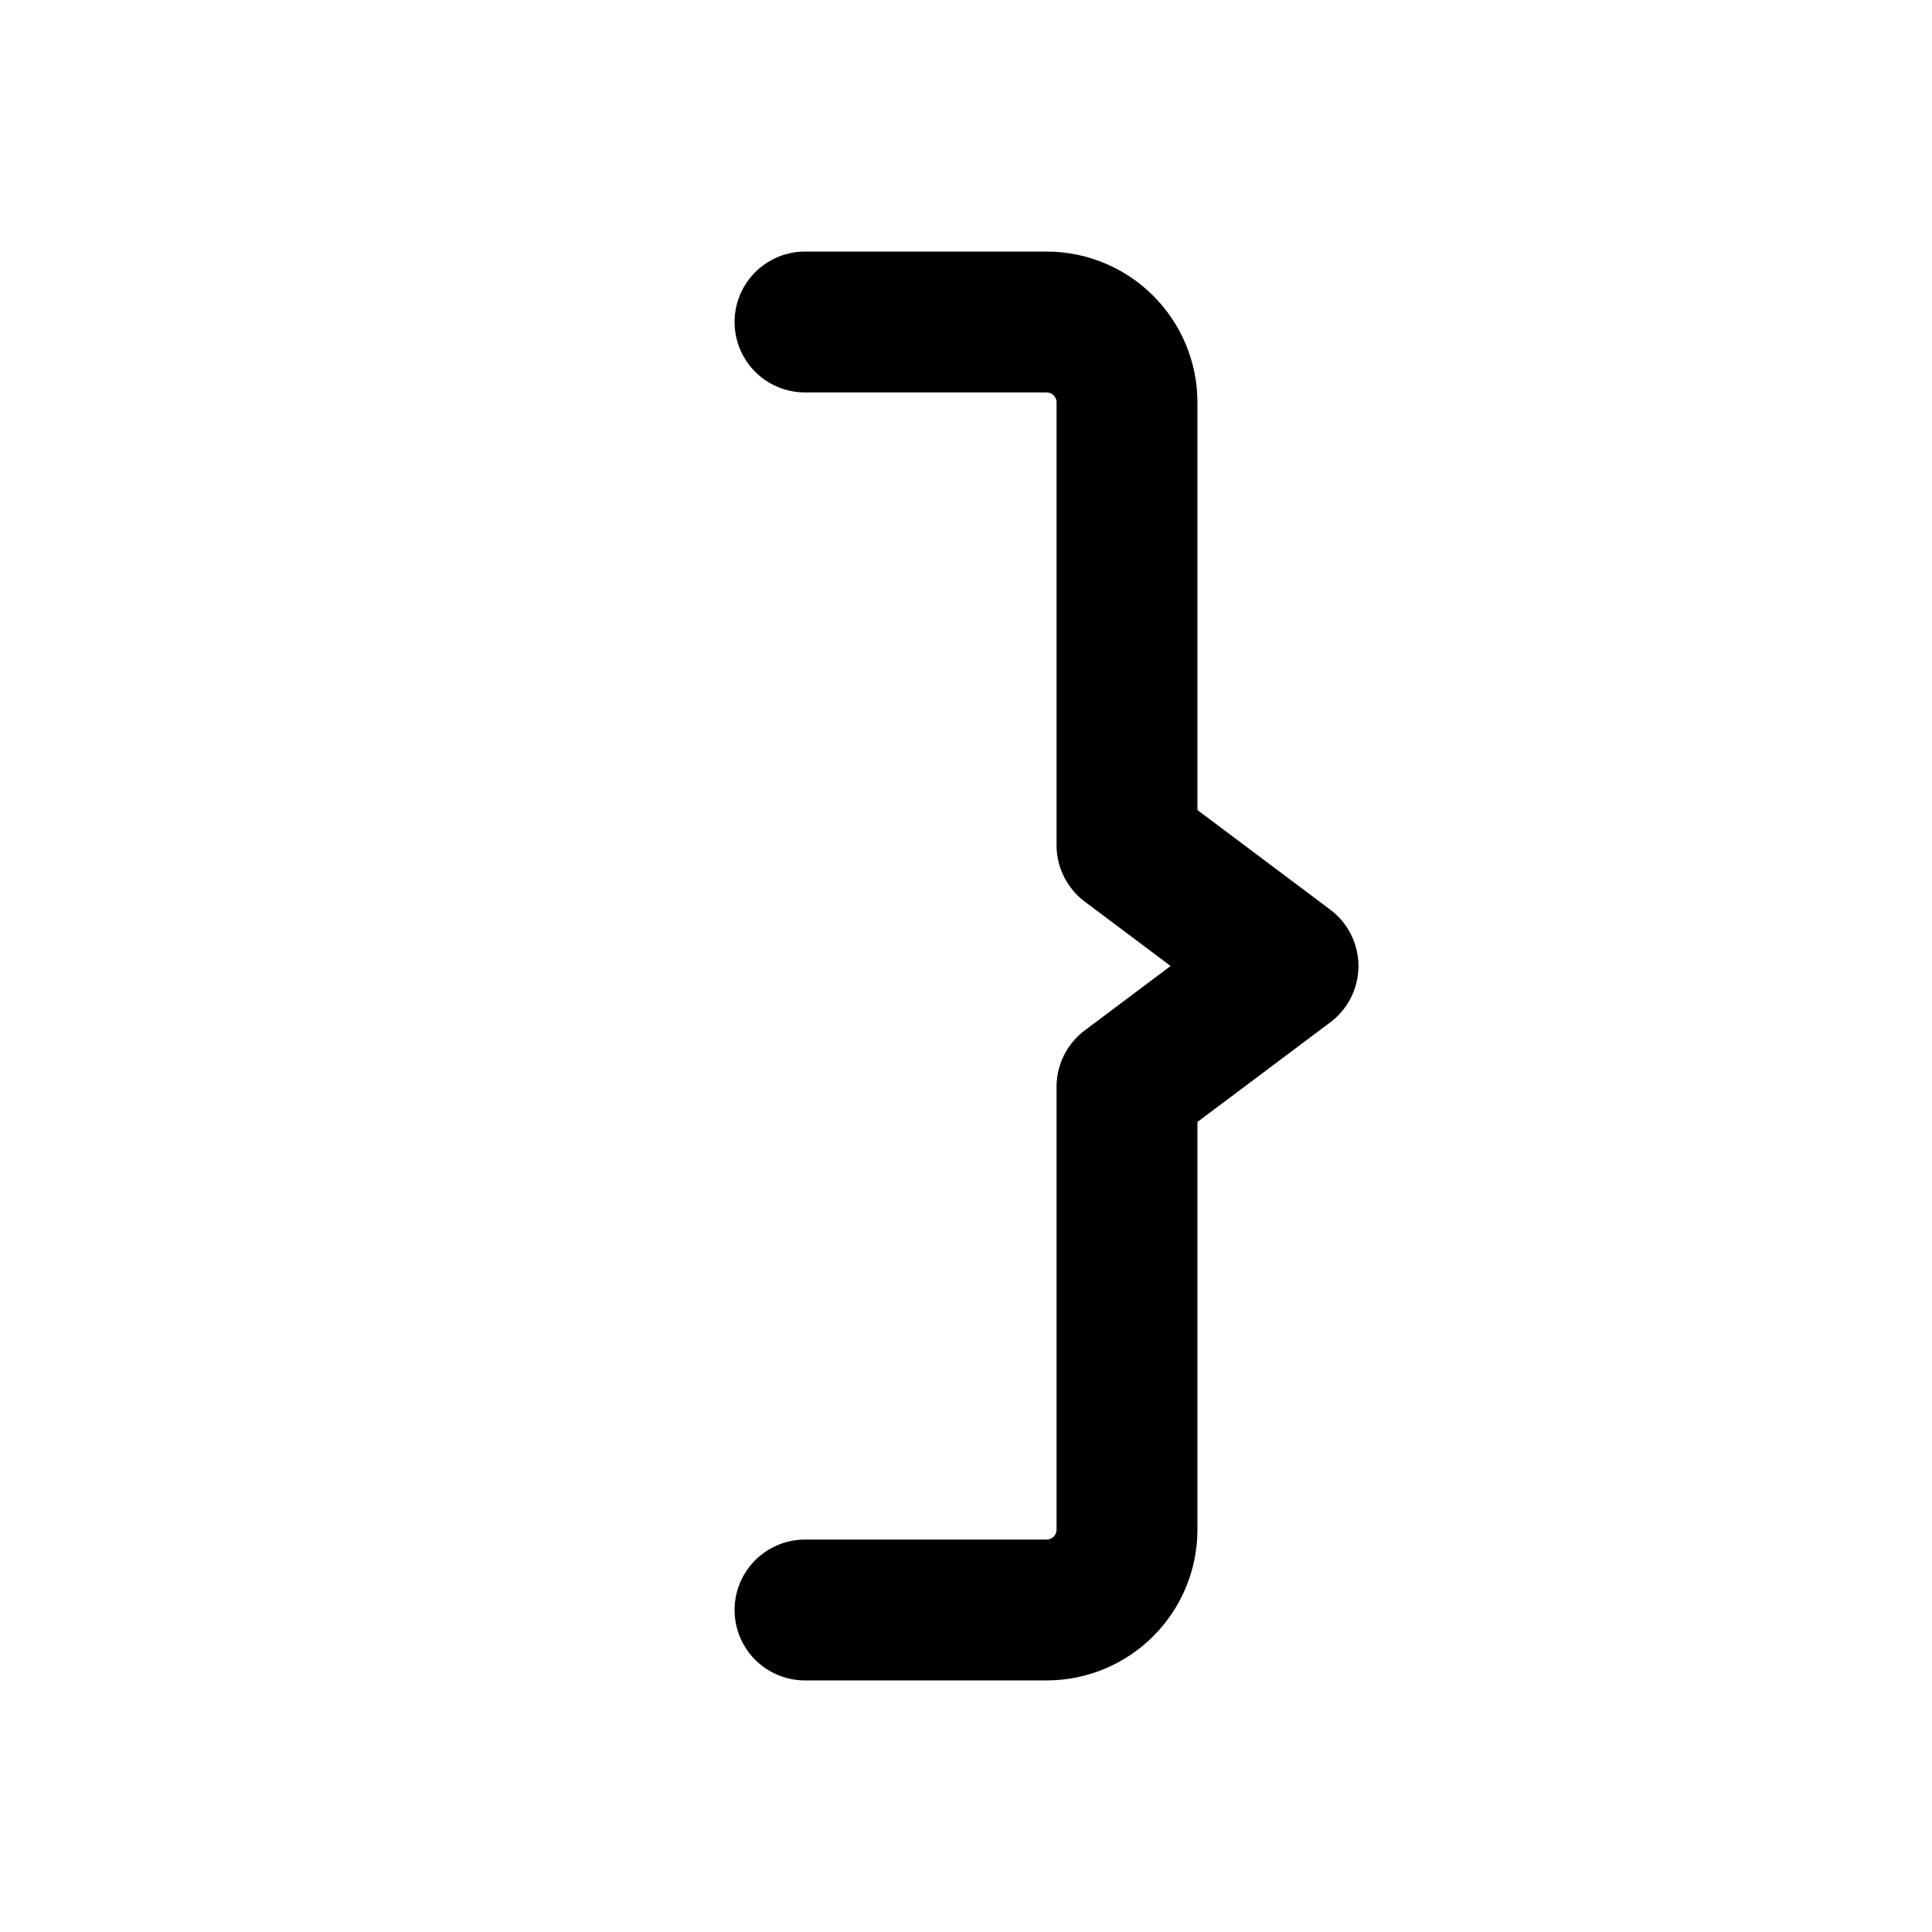
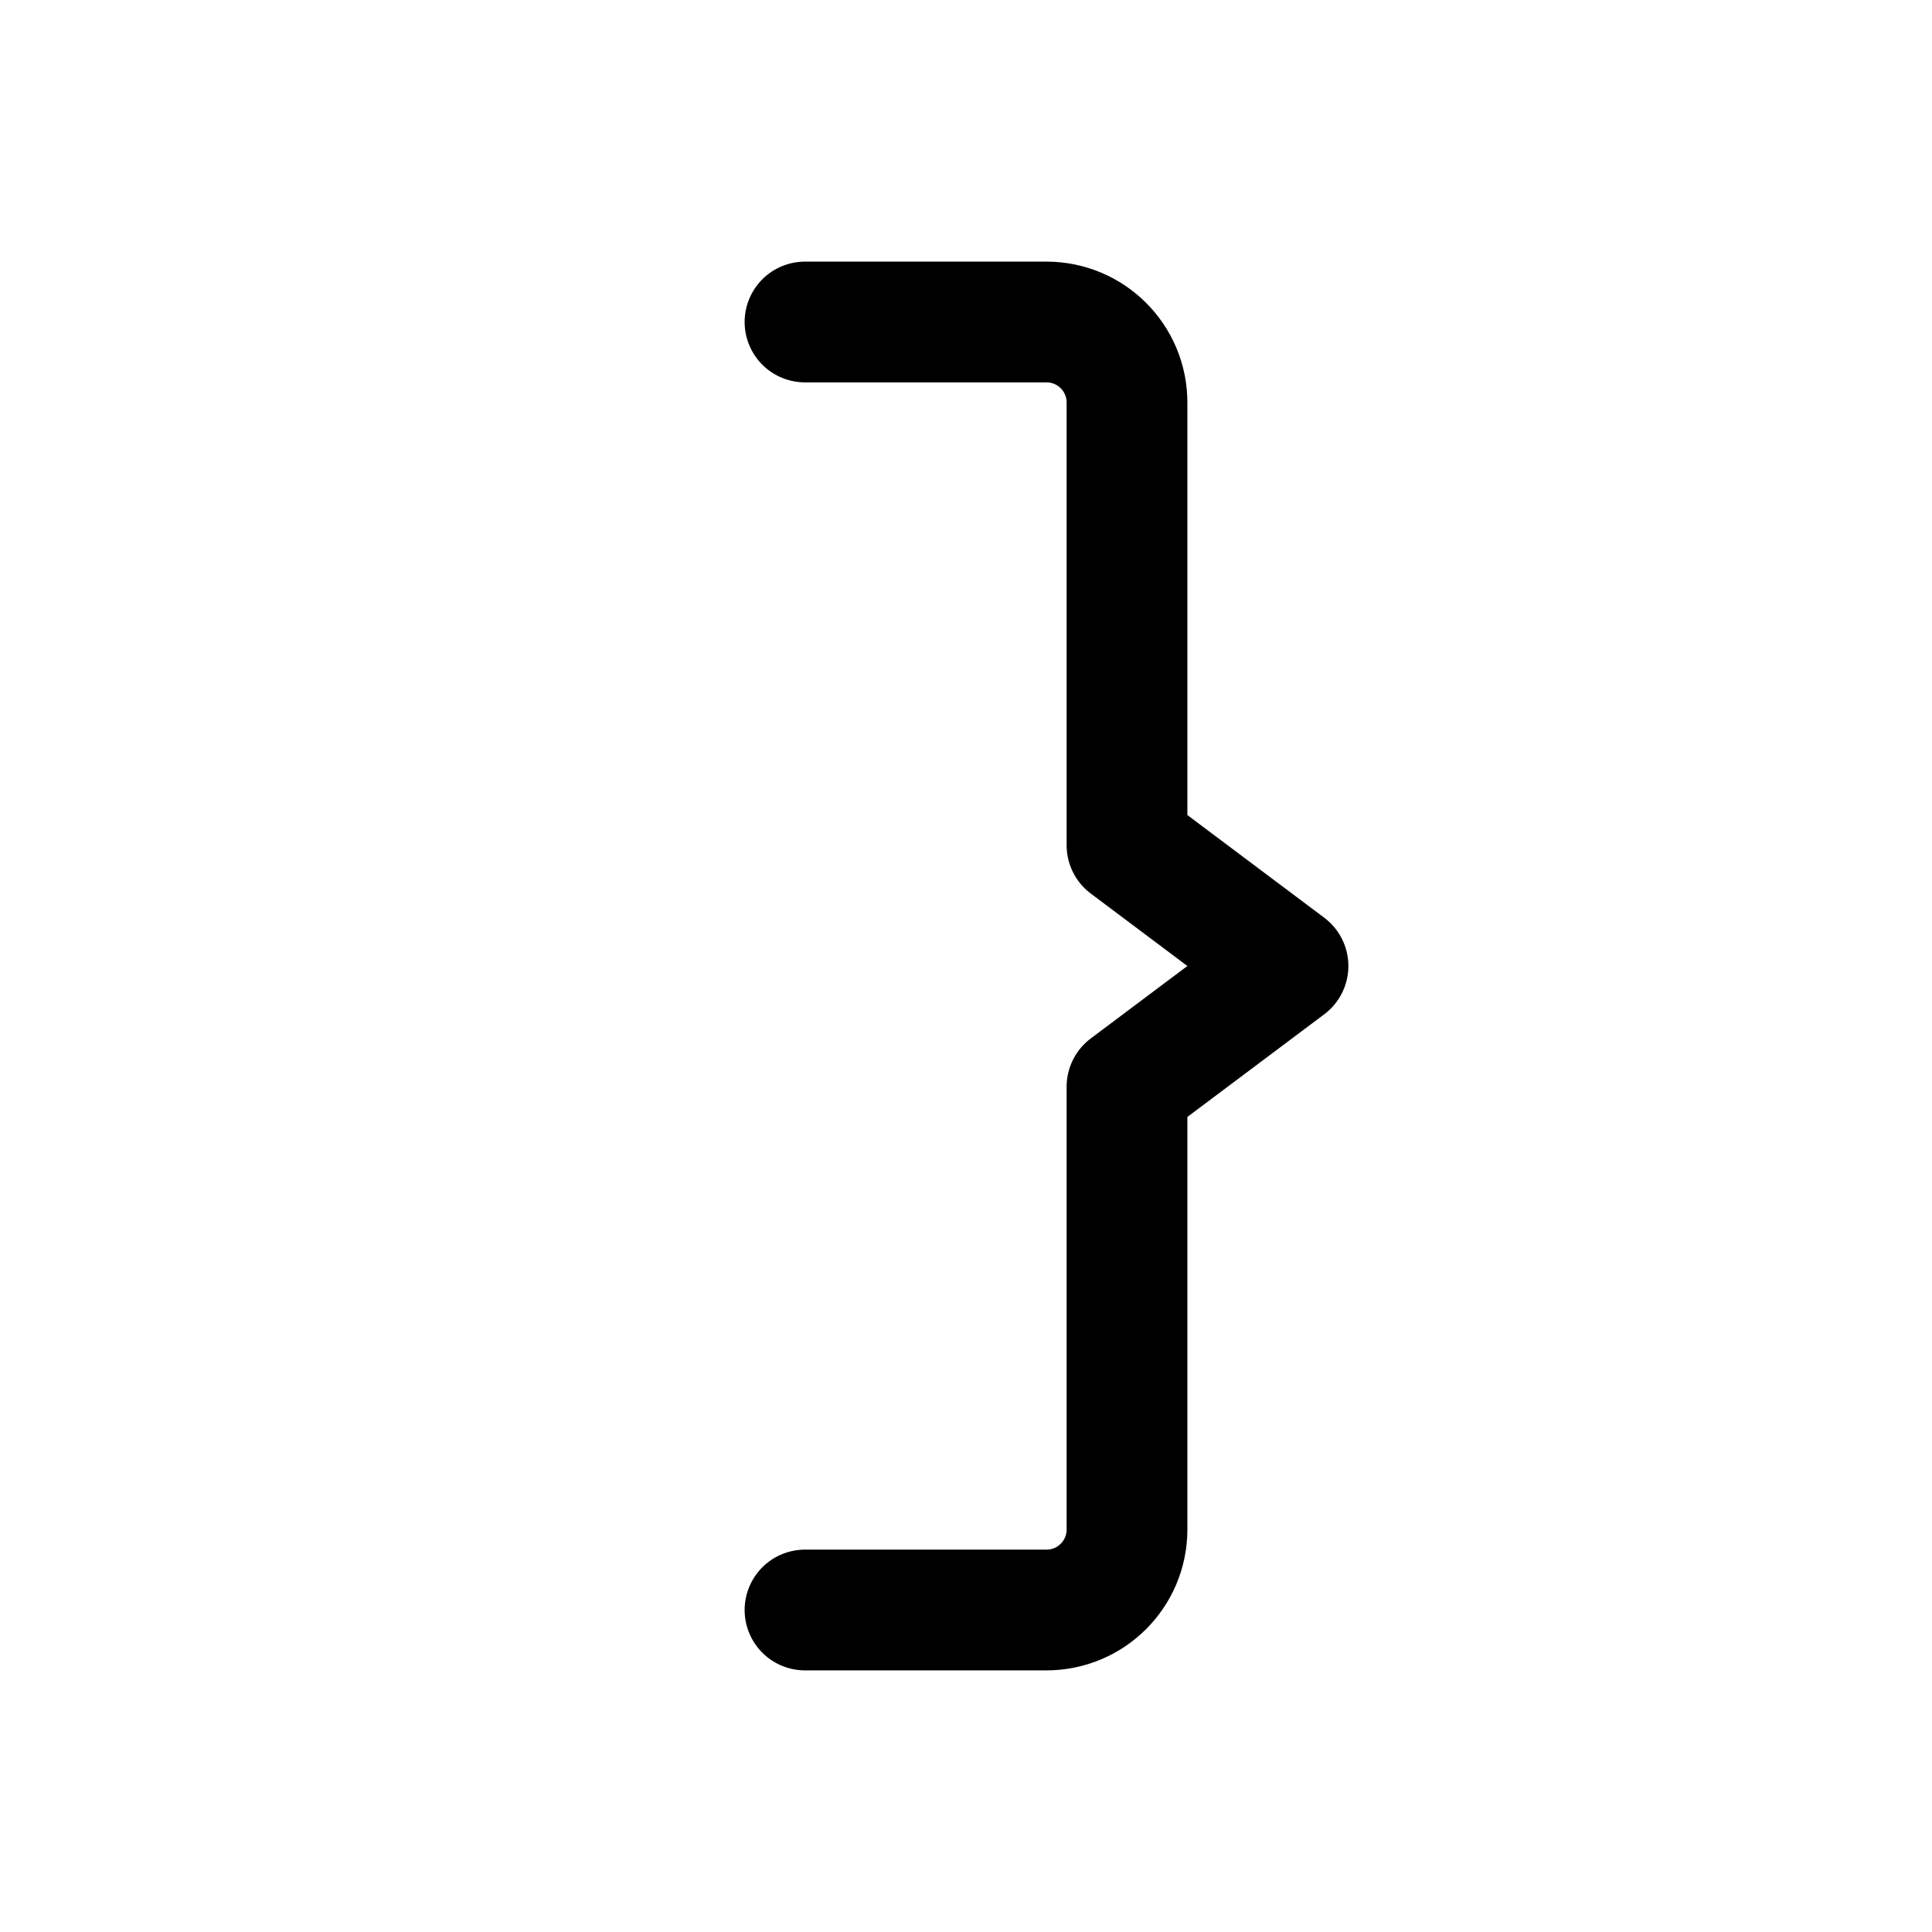
- <svg xmlns="http://www.w3.org/2000/svg" viewBox="0 0 24 24" fill="none" stroke="currentColor" stroke-width="1.75" stroke-linecap="round" stroke-linejoin="round">
+ <svg xmlns="http://www.w3.org/2000/svg" viewBox="0 0 24 24" fill="none" stroke="currentColor" stroke-width="1.5" stroke-linecap="round" stroke-linejoin="round">
  <path d="M10 4h3a1 1 0 0 1 1 1v5.5l2 1.5-2 1.5V19a1 1 0 0 1-1 1h-3" />
</svg>
